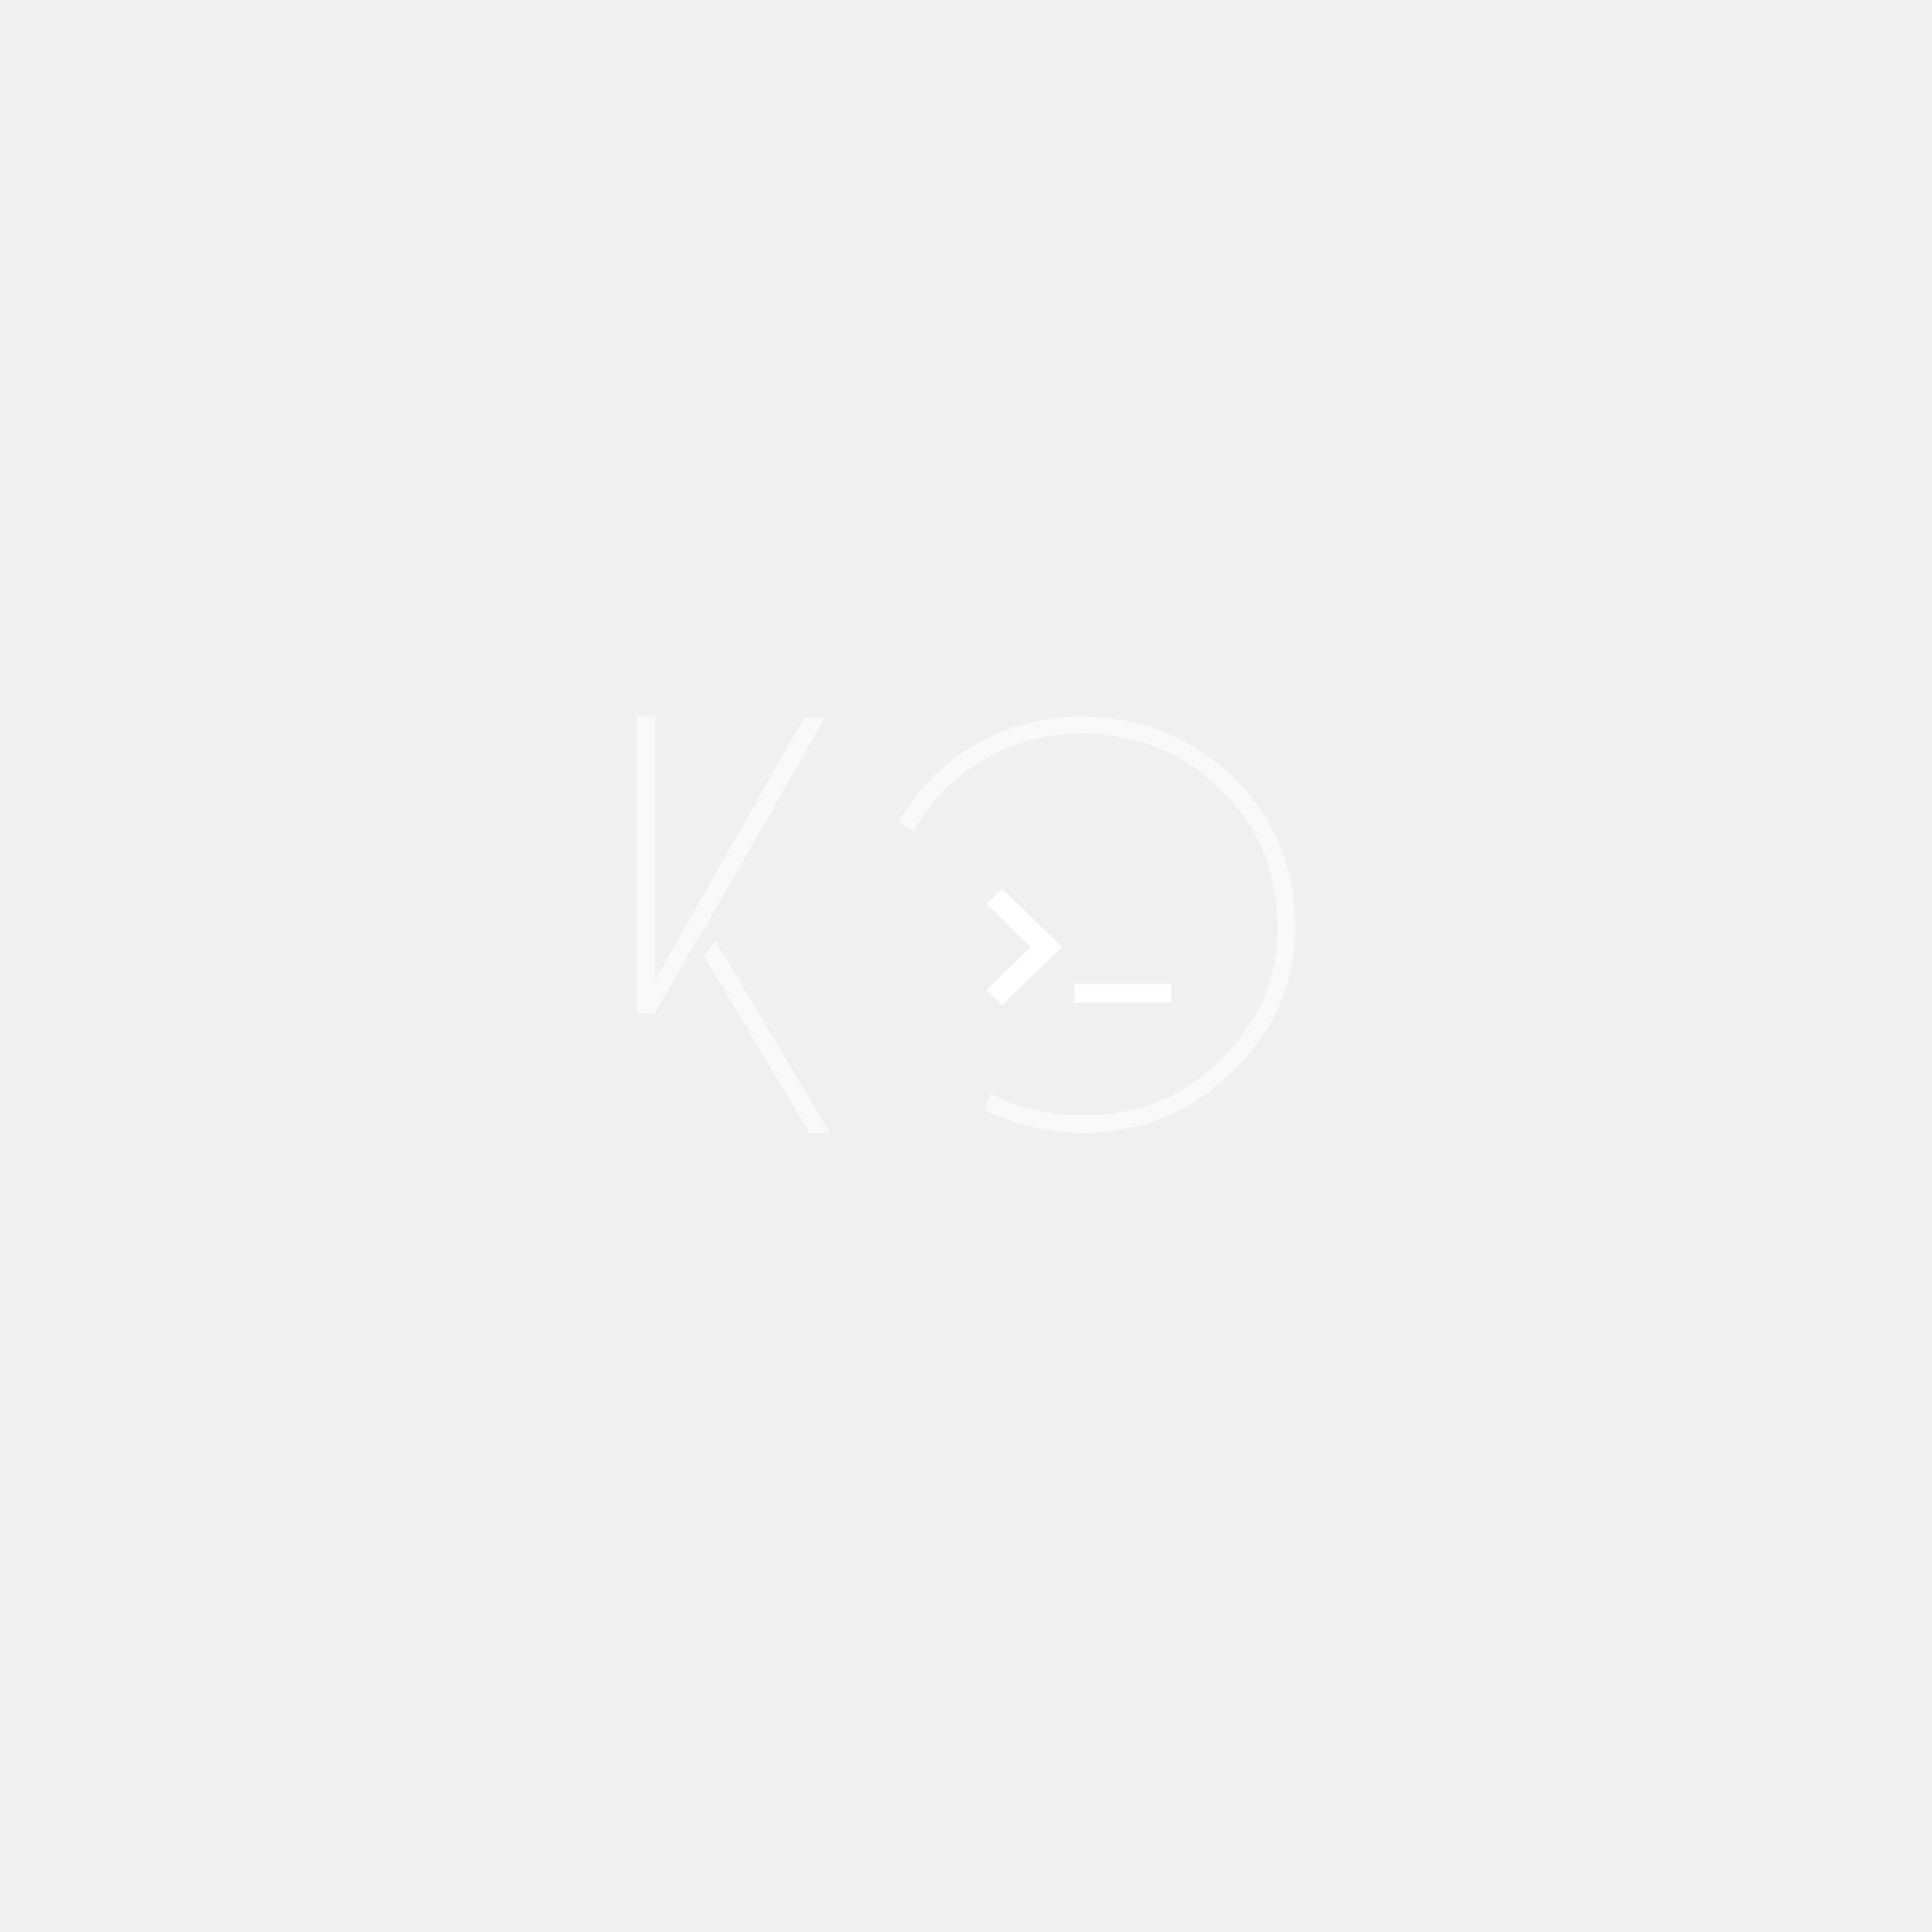
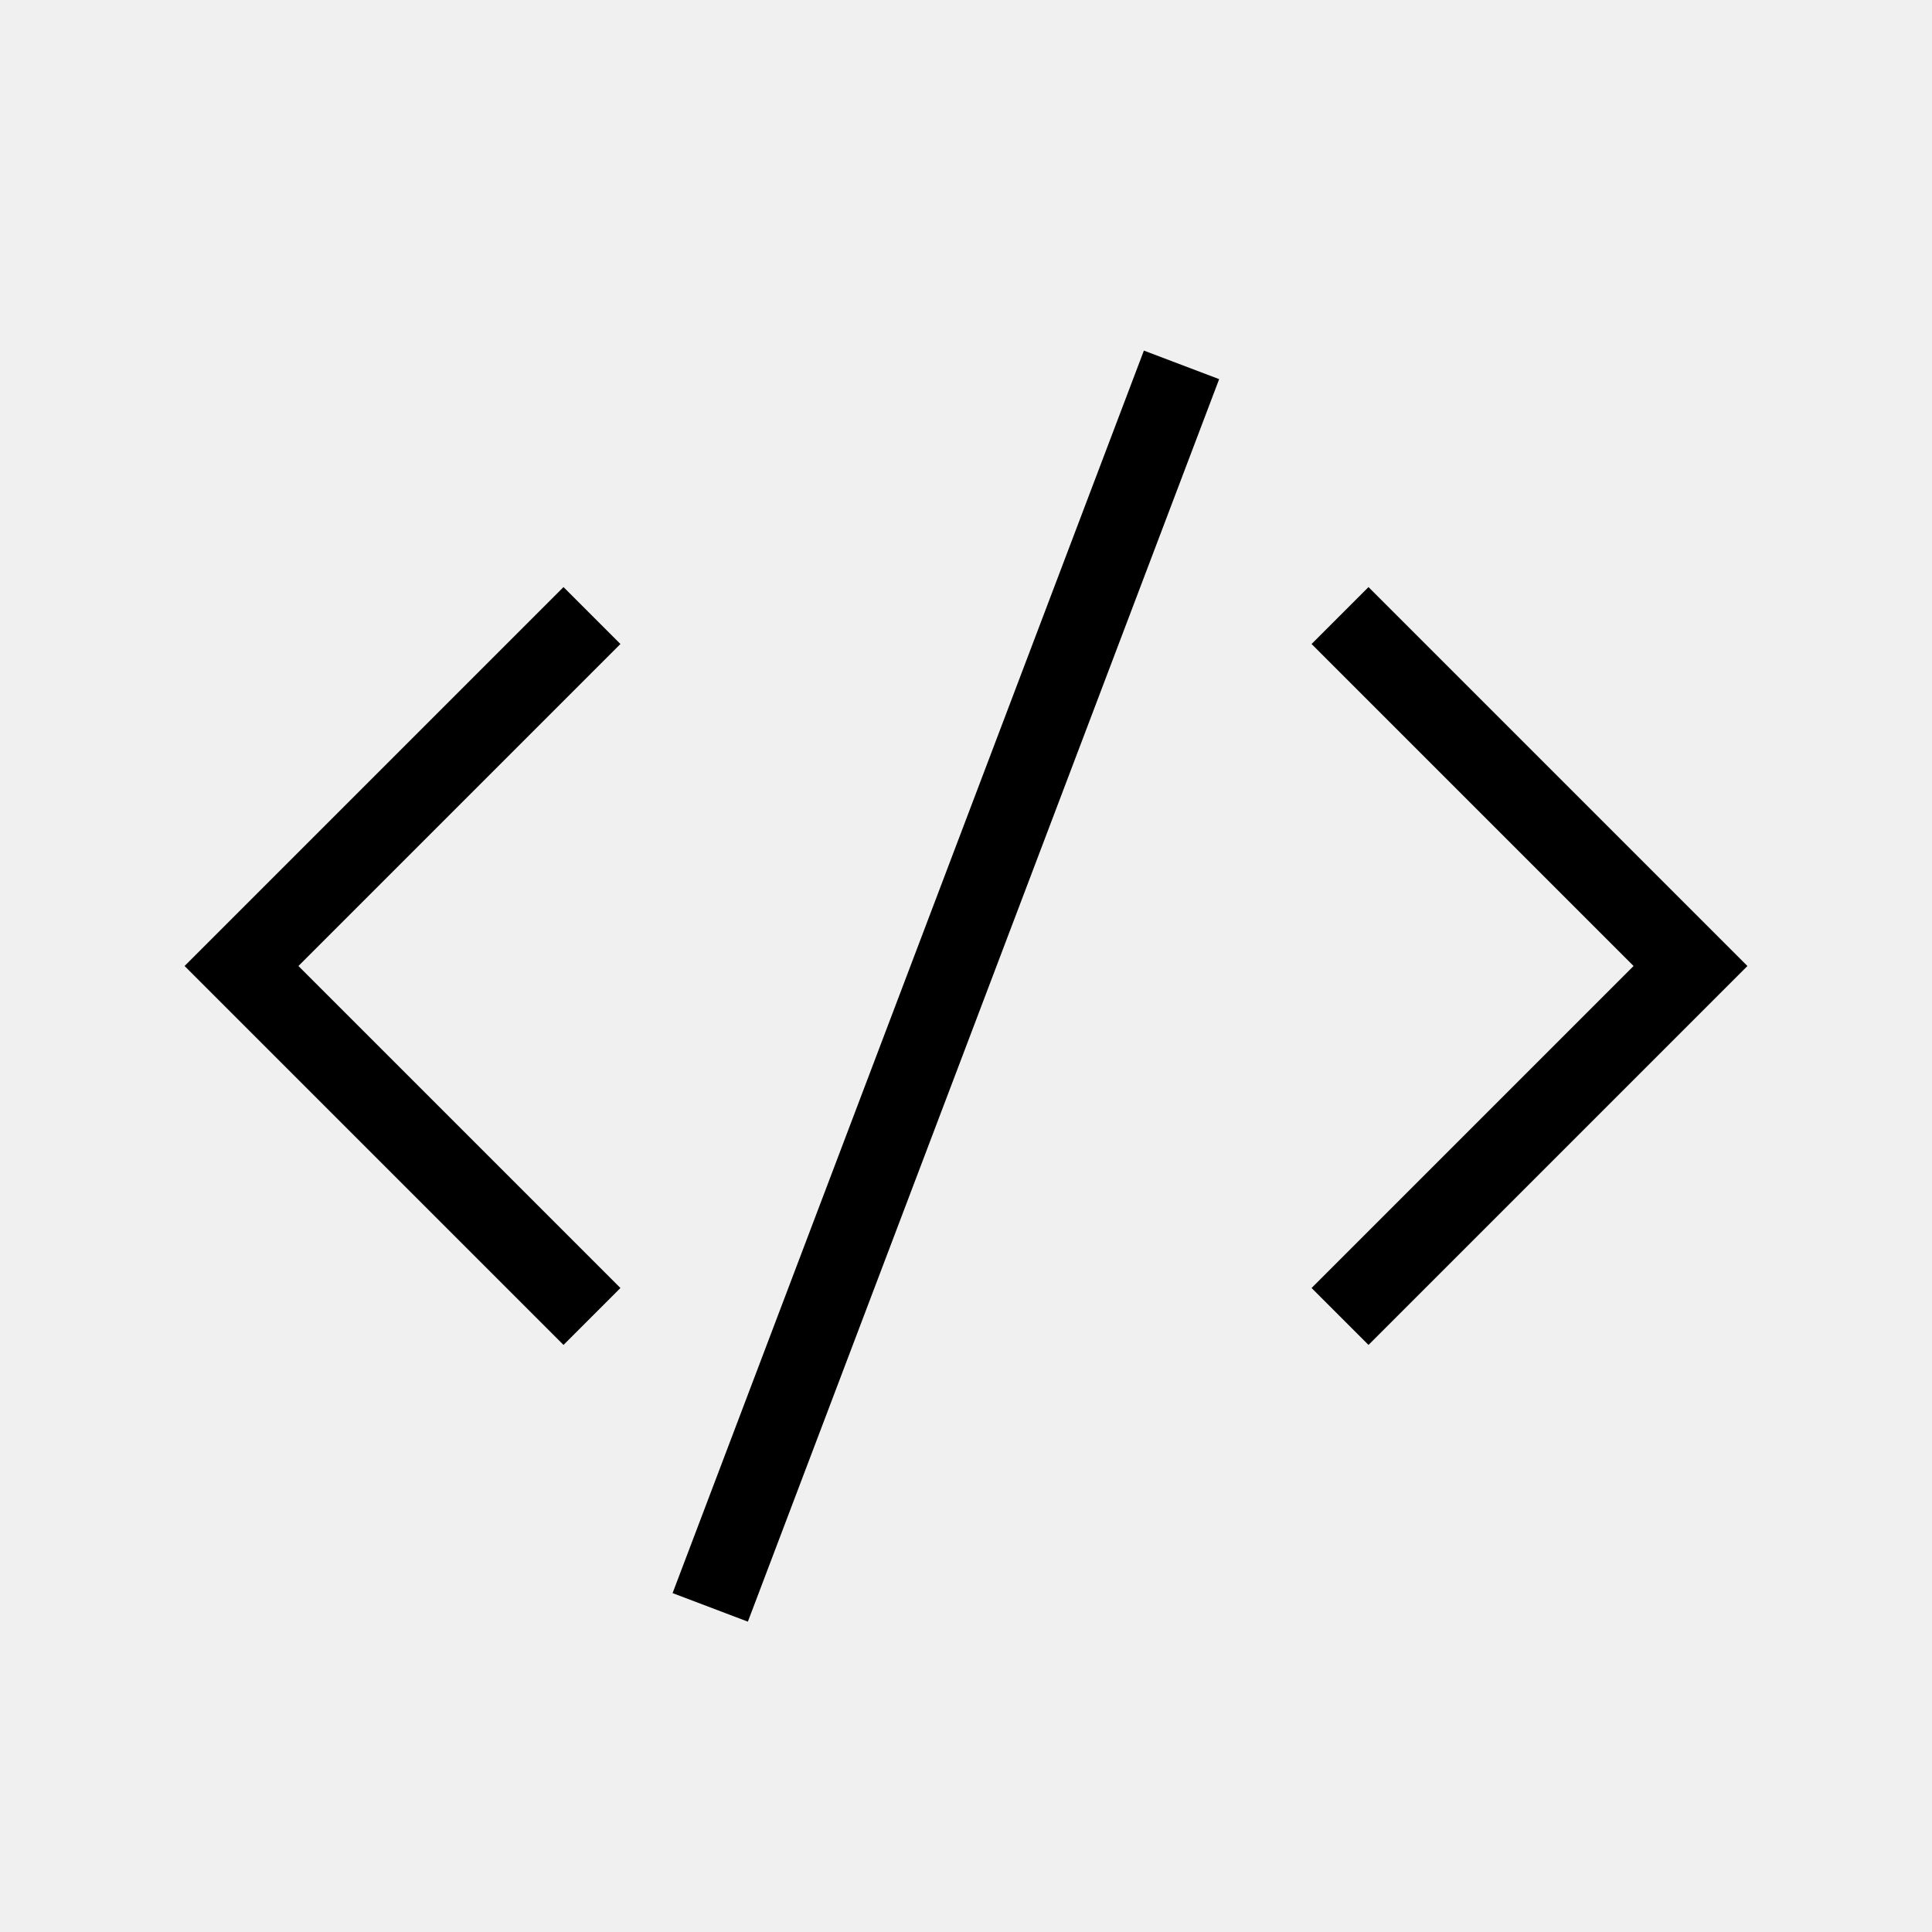
- <svg xmlns="http://www.w3.org/2000/svg" xmlns:xlink="http://www.w3.org/1999/xlink" version="1.1" preserveAspectRatio="xMidYMid meet" viewBox="0 0 640 640" width="640" height="640">
-   <defs>
-     <path d="M326.78 327.95L341.49 313.68L326.78 299.42L331.93 294.42L351.78 313.68L331.93 332.94L326.78 327.95Z" id="cxkwdDddd" />
-     <path d="M387.97 325.97C387.97 325.97 387.97 325.97 387.97 325.97C387.97 329.64 387.97 331.68 387.97 332.08C387.97 332.08 387.97 332.08 387.97 332.08C368.77 332.08 358.1 332.08 355.97 332.08C355.97 332.08 355.97 332.08 355.97 332.08C355.97 328.42 355.97 326.38 355.97 325.97C355.97 325.97 355.97 325.97 355.97 325.97C375.17 325.97 385.83 325.97 387.97 325.97Z" id="e2zSurz7al" />
-     <path d="M233.41 317.04L268.08 375.17L274.91 375.17L236.91 311.43L233.41 317.04ZM234.11 306.36L273.34 237.72L266.33 237.72L216.95 324.74L216.95 237.37L211 237.37L211 335.77L216.95 335.77L216.95 335.6L230.44 312.14L234.11 306.36ZM408.51 354.68C415.28 348.03 420.39 340.85 423.83 333.15C427.28 325.44 429 316.69 429 306.88C429 287.39 422.17 270.93 408.51 257.5C394.86 244.2 377.99 237.48 357.91 237.37C345.54 237.48 333.92 240.58 323.06 246.65C312.44 252.83 303.98 261.41 297.67 272.39C298.18 272.67 302.24 274.91 302.75 275.19C308.47 265.03 316.24 257.15 326.04 251.55C335.73 245.95 346.35 243.09 357.91 242.97C376.59 243.09 392.11 249.33 404.49 261.71C416.86 273.85 423.1 288.9 423.22 306.88C423.22 315.87 421.65 323.9 418.49 330.96C415.34 338.02 410.73 344.65 404.66 350.83C392.17 363.32 376.94 369.57 358.96 369.57C347.75 369.57 337.6 367.18 328.49 362.39C328.23 362.9 326.13 366.96 325.87 367.47C335.79 372.6 346.82 375.17 358.96 375.17C378.34 375.17 394.86 368.34 408.51 354.68Z" id="aUpBnUqUE" />
-     <path d="" id="d68XDZSAkT" />
-   </defs>
-   <g>
-     <g>
-       <g>
-         <use xlink:href="#cxkwdDddd" opacity="1" fill="#ffffff" fill-opacity="1" />
-         <g>
-           <use xlink:href="#cxkwdDddd" opacity="1" fill-opacity="0" stroke="#000000" stroke-width="1" stroke-opacity="0" />
-         </g>
-       </g>
-       <g>
-         <use xlink:href="#e2zSurz7al" opacity="1" fill="#ffffff" fill-opacity="1" />
-         <g>
-           <use xlink:href="#e2zSurz7al" opacity="1" fill-opacity="0" stroke="#000000" stroke-width="1" stroke-opacity="0" />
-         </g>
-       </g>
-       <g>
-         <use xlink:href="#aUpBnUqUE" opacity="1" fill="#f9f9f9" fill-opacity="1" />
-         <g>
-           <use xlink:href="#aUpBnUqUE" opacity="1" fill-opacity="0" stroke="#000000" stroke-width="1" stroke-opacity="0" />
-         </g>
-       </g>
-       <g>
-         <g>
-           <use xlink:href="#d68XDZSAkT" opacity="1" fill-opacity="0" stroke="#000000" stroke-width="1" stroke-opacity="1" />
-         </g>
-       </g>
-     </g>
-   </g>
+ <svg xmlns="http://www.w3.org/2000/svg" width="24px" height="24px" viewBox="0 0 24 24" fill="none" aria-labelledby="codeAltIconTitle" stroke="#000000" stroke-width="1" stroke-linecap="square" stroke-linejoin="miter" color="#000000">
+   <path d="M7 8L3 12L7 16" />
+   <path d="M17 16L21 12L17 8" />
+   <path d="M9 19.5L14.5 5" />
</svg>
